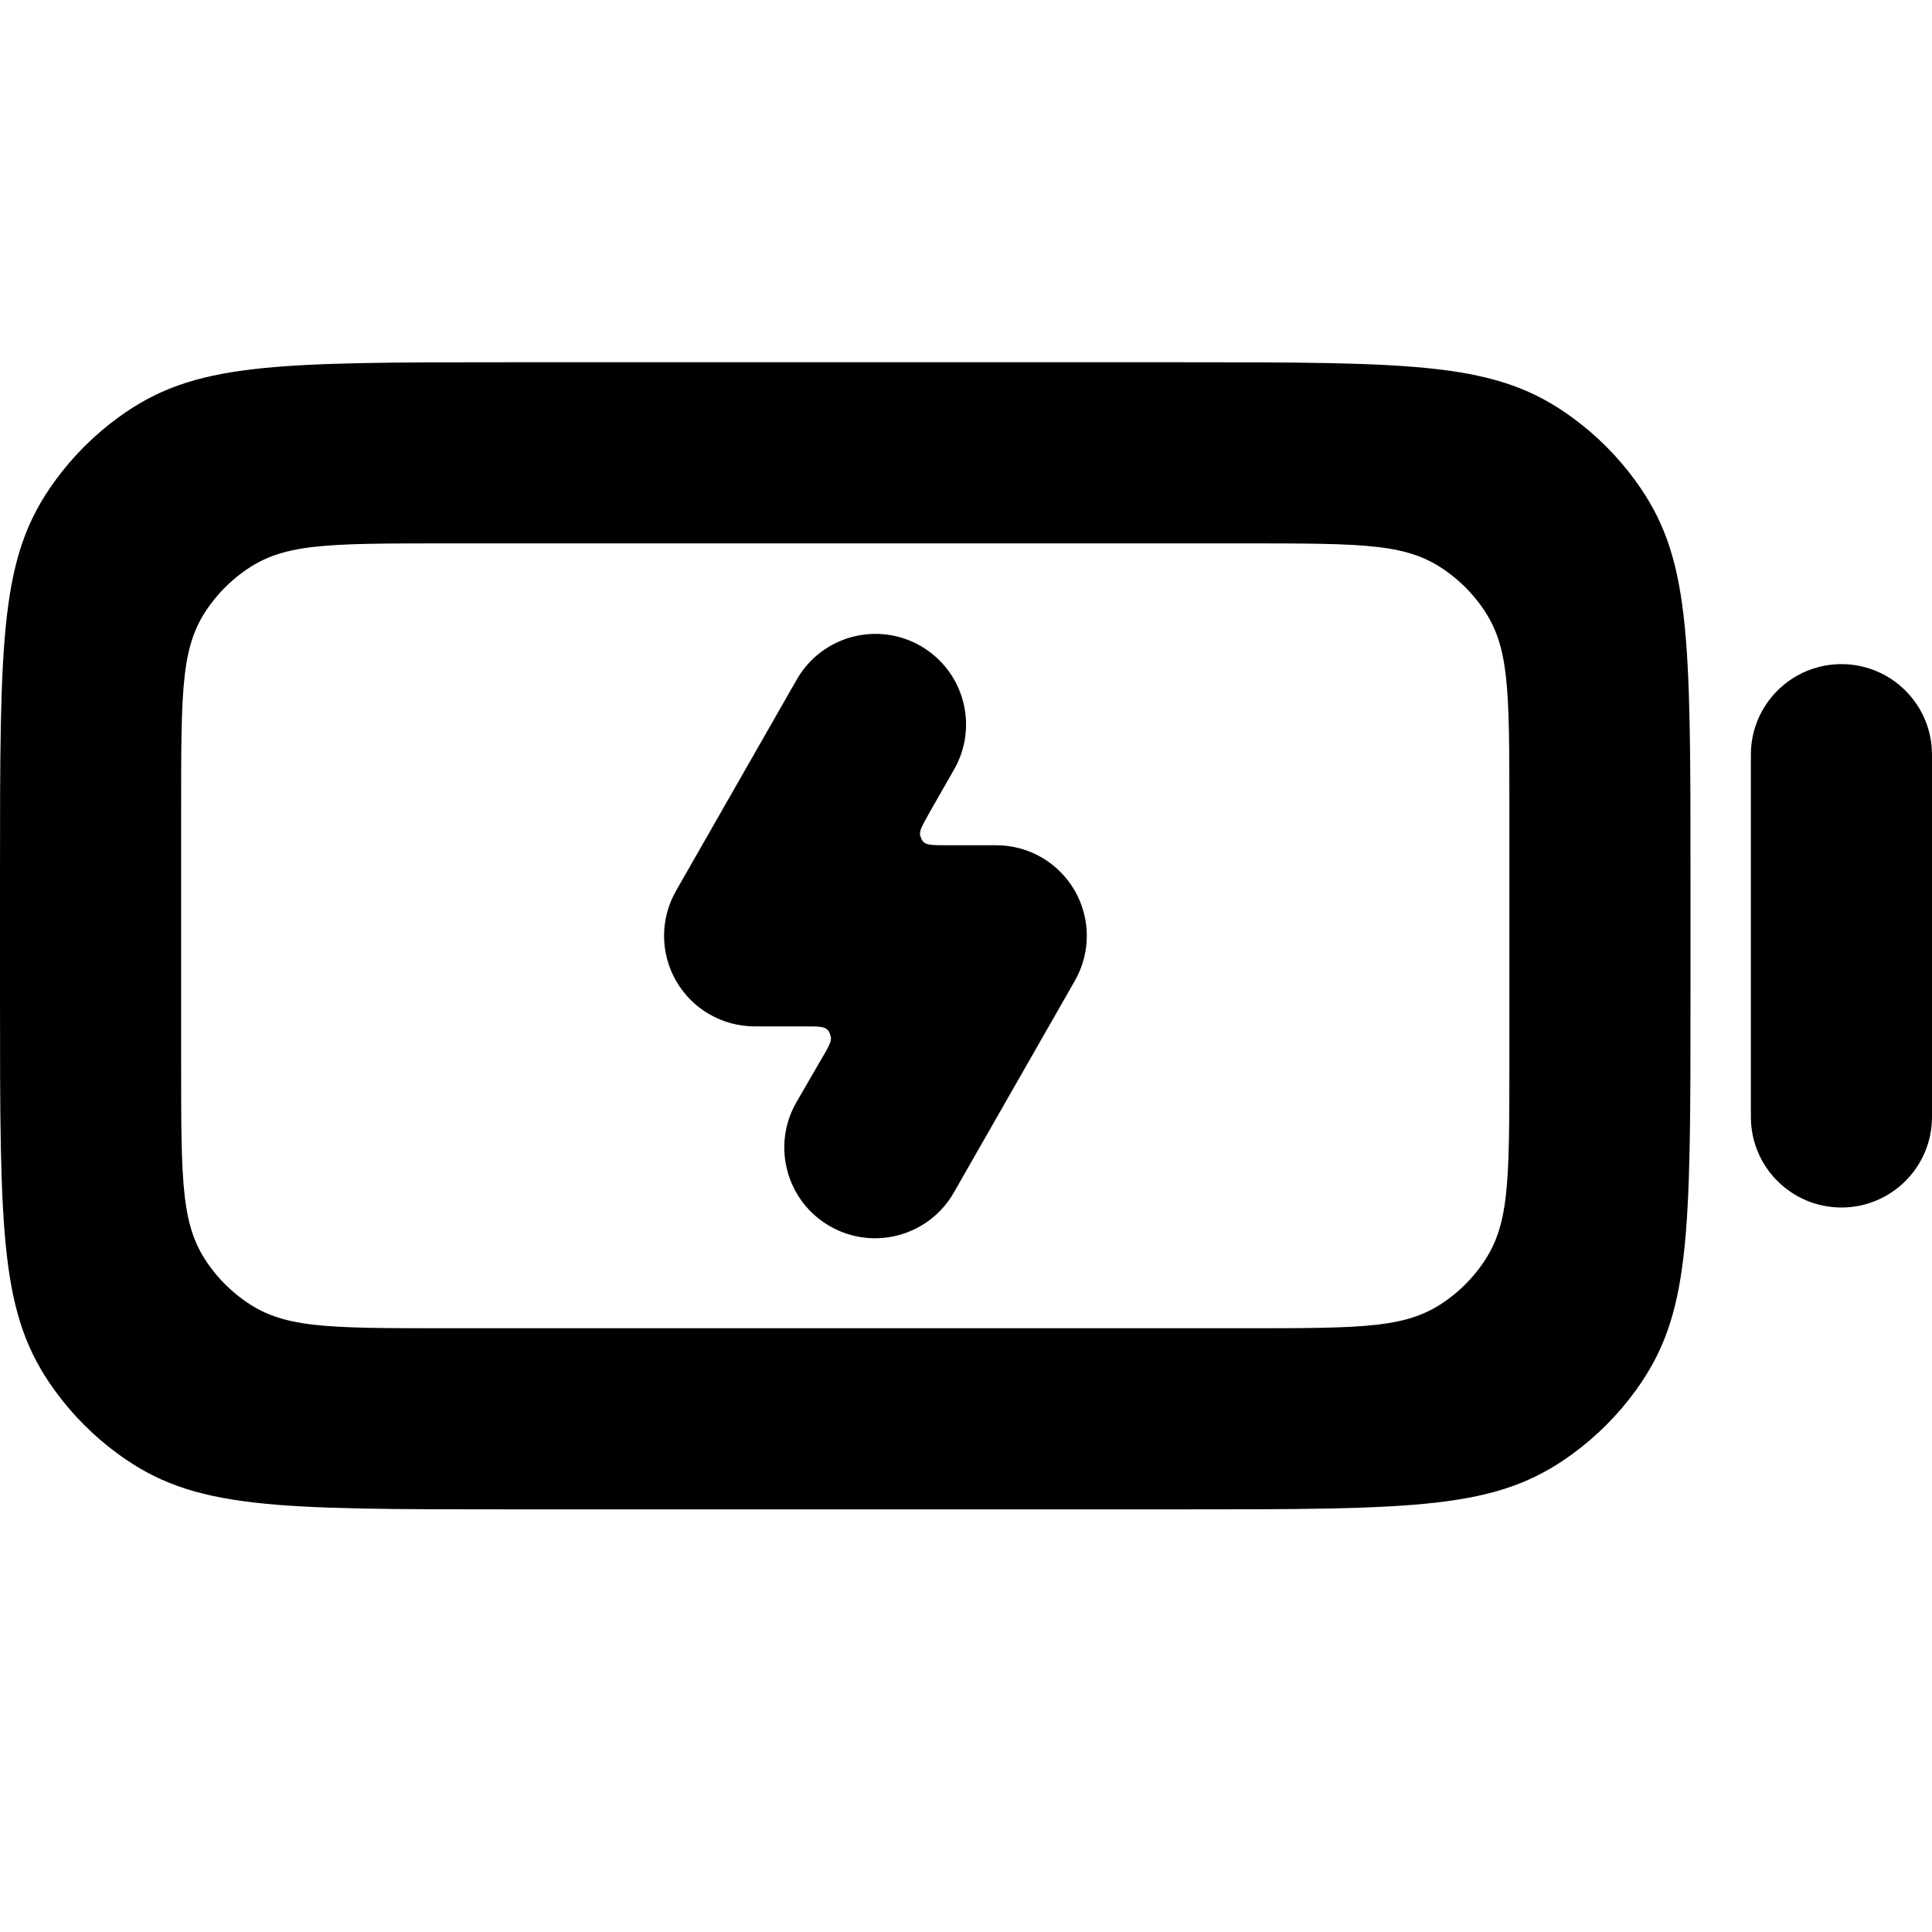
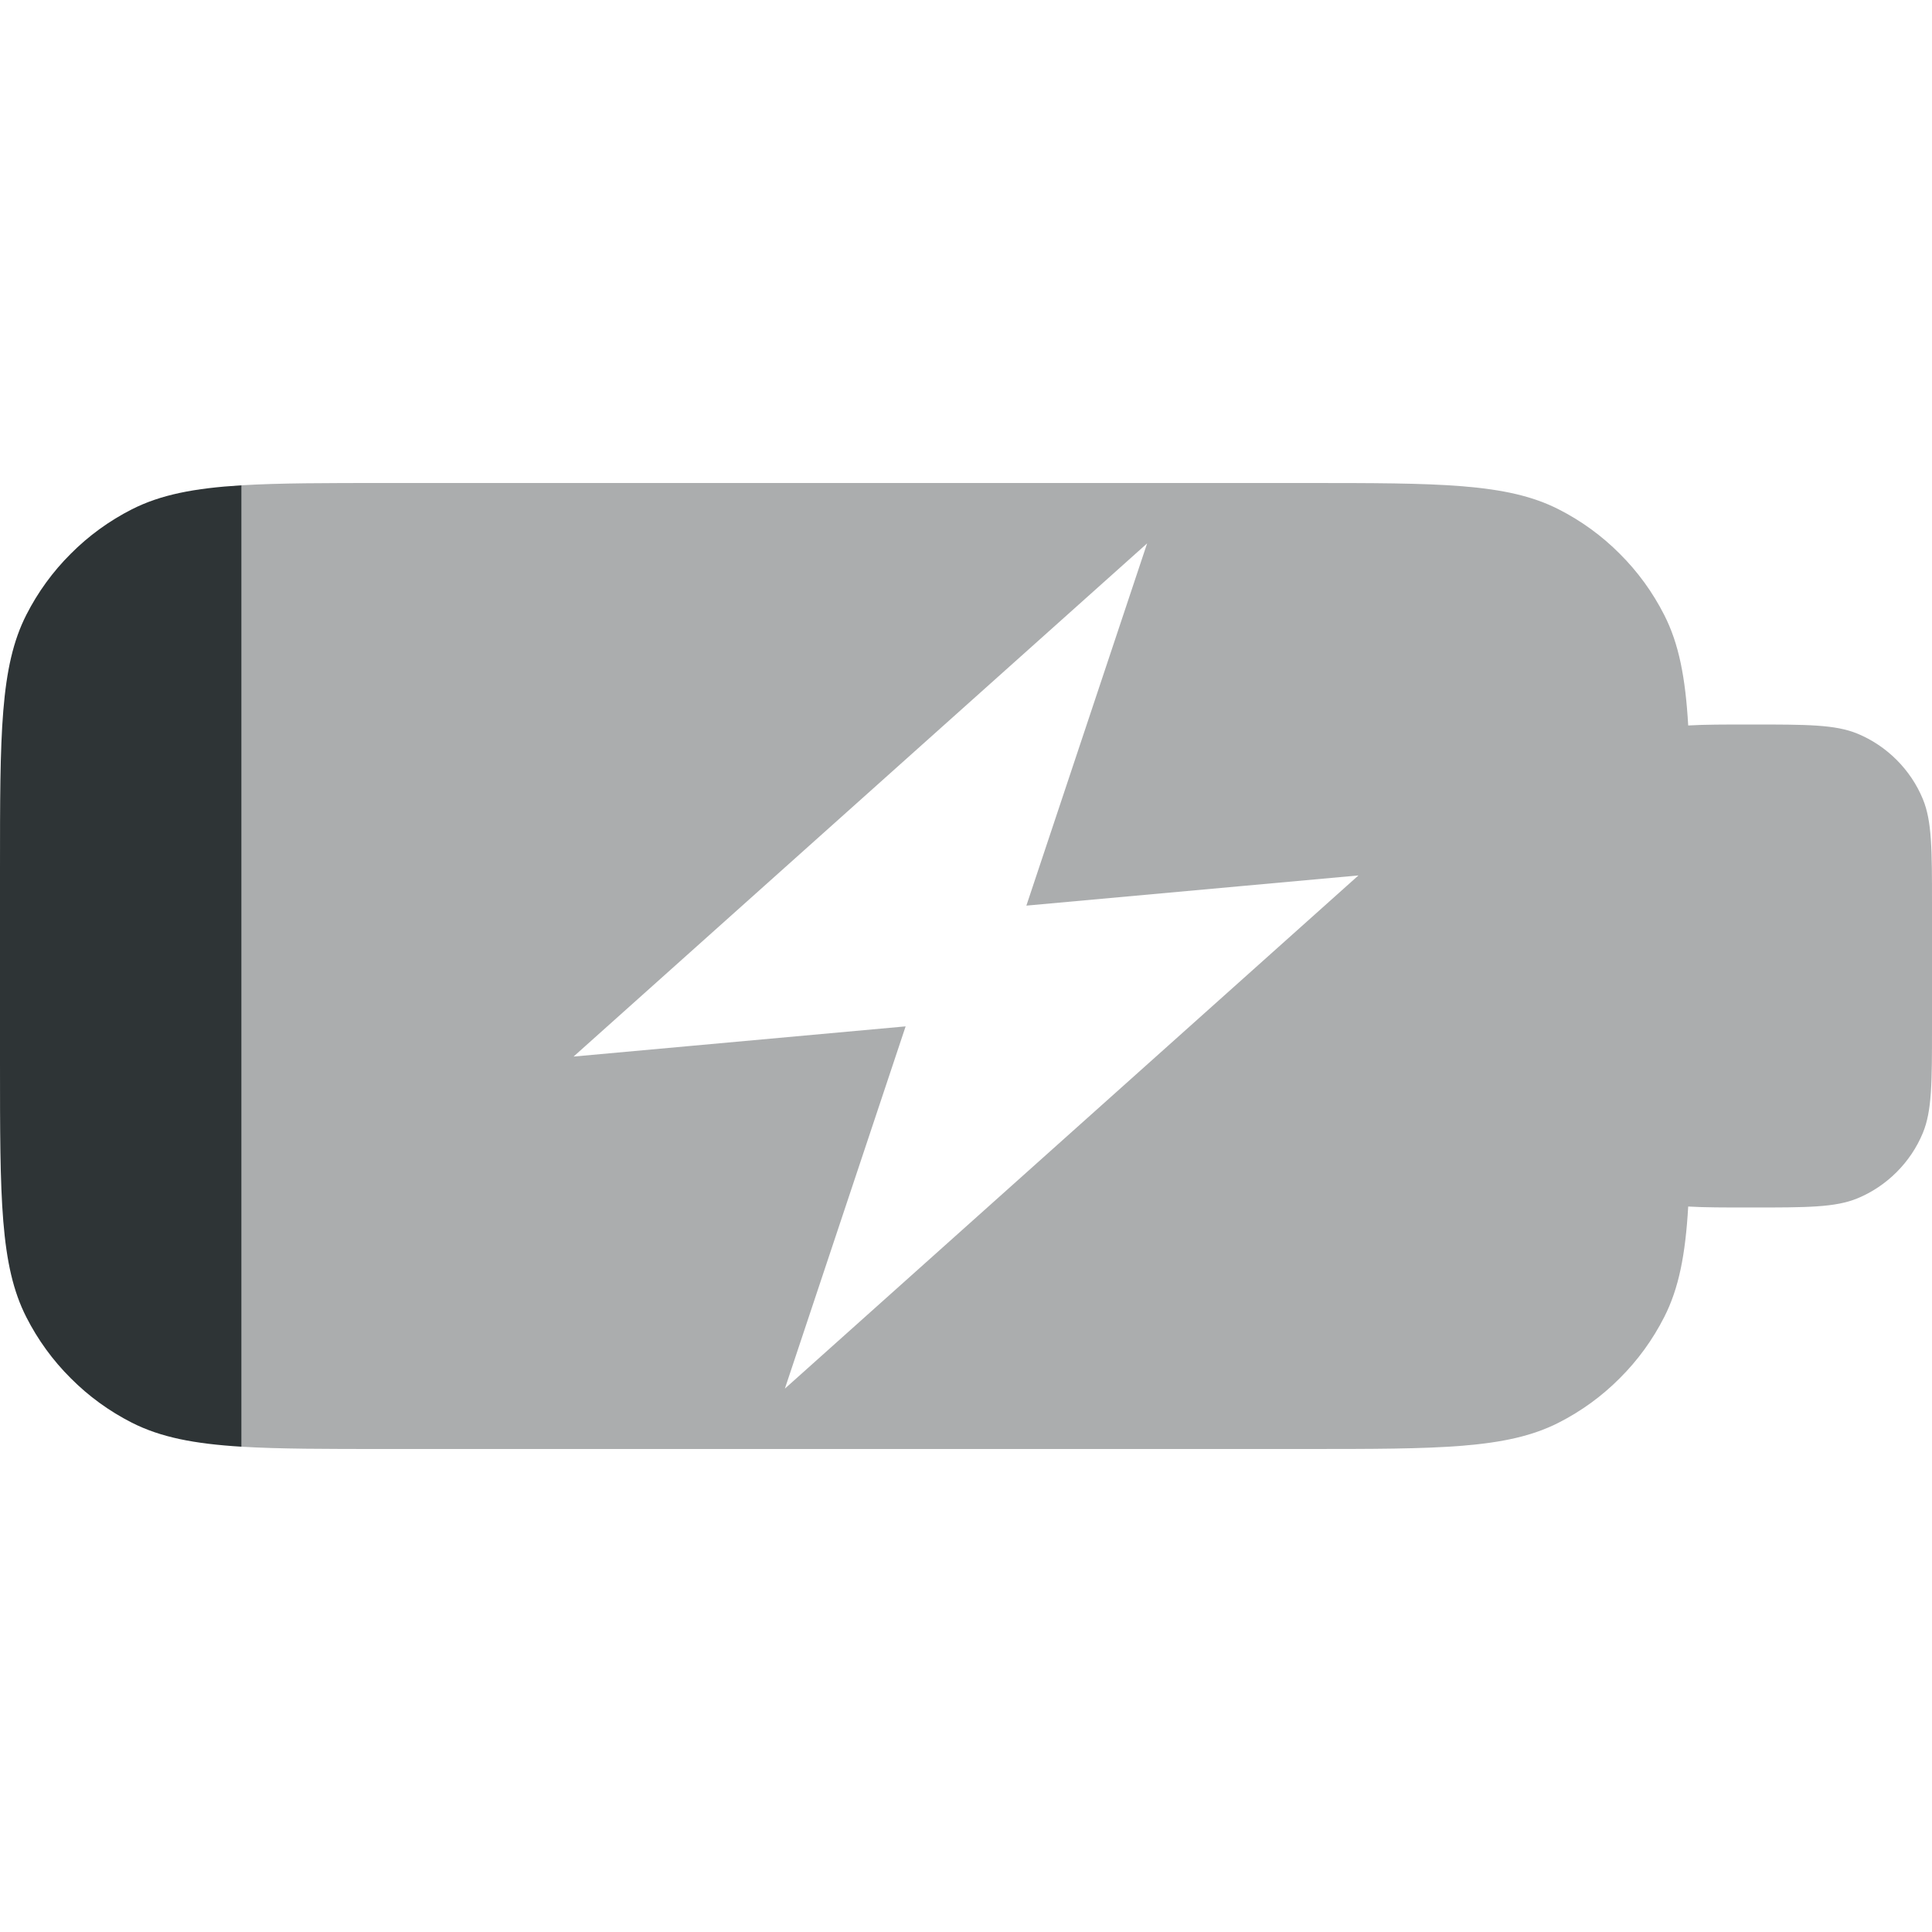
<svg xmlns="http://www.w3.org/2000/svg" height="16px" viewBox="0 0 16 16" width="16px">
-   <path transform="translate(0 -0.25) scale(0.0625)" d="M155.6,52H68.4c-32.5,0-42.7,0-52.7,7.3a38,38,0,0,0-8.4,8.4C0,77.7,0,87.9,0,120.4v15.2c0,32.5,0,42.7,7.3,52.7a38,38,0,0,0,8.4,8.4c10,7.3,20.2,7.3,52.7,7.3h87.2c32.5,0,42.7,0,52.7-7.3a38,38,0,0,0,8.4-8.4c7.3-10,7.3-20.2,7.3-52.7v-15.2c0-32.5,0-42.7-7.3-52.7a38,38,0,0,0-8.4-8.4c-10-7.3-20.2-7.3-52.7-7.3ZM164.4,180H59.6c-16.9,0-22.2,0-27.4-3.8a19.8,19.8,0,0,1-4.4-4.4c-3.8-5.2-3.8-10.5-3.8-27.4v-32.8c0-16.9,0-22.2,3.8-27.4a19.8,19.8,0,0,1,4.4-4.4C37.4,76,42.7,76,59.6,76h104.8c16.9,0,22.2,0,27.4,3.8a19.8,19.8,0,0,1,4.4,4.4c3.8,5.2,3.8,10.5,3.8,27.4v32.8c0,16.9,0,22.2-3.8,27.4a19.8,19.8,0,0,1-4.4,4.4c-5.2,3.8-10.5,3.8-27.4,3.8ZM256,104v48a12,12,0,0,1-24,0v-48a12,12,0,0,1,24,0ZM142.4,134l-16,28a12,12,0,1,1-20.9-11.9l3.3-5.7c1.2-2,1.5-2.6,1.2-3.3a1.6,1.6,0,0,0-.3-.6c-.5-.5-1.1-.5-3.5-.5H100a12,12,0,0,1-10.4-18l16-28a12,12,0,0,1,20.8,12l-3.2,5.6c-1.1,2-1.5,2.6-1.2,3.3a1.6,1.6,0,0,0,.3.6c.5.5,1.1.5,3.5.5h6.2a12,12,0,0,1,10.4,6a12,12,0,0,1,0,12Z" />
+   <path fill="#2e3436" d="M2 4.019L2 11.981C1.608 11.957 1.33 11.903 1.092 11.782C0.905 11.687 0.734 11.563 0.586 11.414C0.437 11.266 0.313 11.095 0.218 10.908C0 10.48 0 9.92 0 8.8L0 7.2C0 6.08 0 5.52 0.218 5.092C0.313 4.905 0.437 4.734 0.586 4.586C0.734 4.437 0.905 4.313 1.092 4.218C1.33 4.097 1.608 4.043 2 4.019Z" />
+   <path fill="#2e3436" d="M3.2 4L10.8 4C11.92 4 12.48 4 12.908 4.218C13.095 4.313 13.266 4.437 13.414 4.586C13.563 4.734 13.687 4.905 13.782 5.092C13.904 5.331 13.958 5.611 13.981 6.008C14.116 6 14.283 6 14.5 6C14.966 6 15.199 6 15.383 6.076C15.504 6.126 15.614 6.2 15.707 6.293C15.8 6.386 15.874 6.496 15.924 6.617C16 6.801 16 7.034 16 7.5L16 8.5C16 8.966 16 9.199 15.924 9.383C15.874 9.504 15.8 9.614 15.707 9.707C15.614 9.8 15.504 9.874 15.383 9.924C15.199 10 14.966 10 14.5 10C14.283 10 14.116 10 13.981 9.992C13.958 10.389 13.904 10.669 13.782 10.908C13.687 11.095 13.563 11.266 13.414 11.414C13.266 11.563 13.095 11.687 12.908 11.782C12.48 12 11.92 12 10.8 12L3.2 12C2.702 12 2.314 12 2 11.981L2 4.019C2.314 4 2.702 4 3.2 4ZM9.5 4.5L4.75 8.75L7.5 8.5L6.5 11.5L11.25 7.25L8.5 7.5Z" fill-opacity="0.4" />
</svg>
